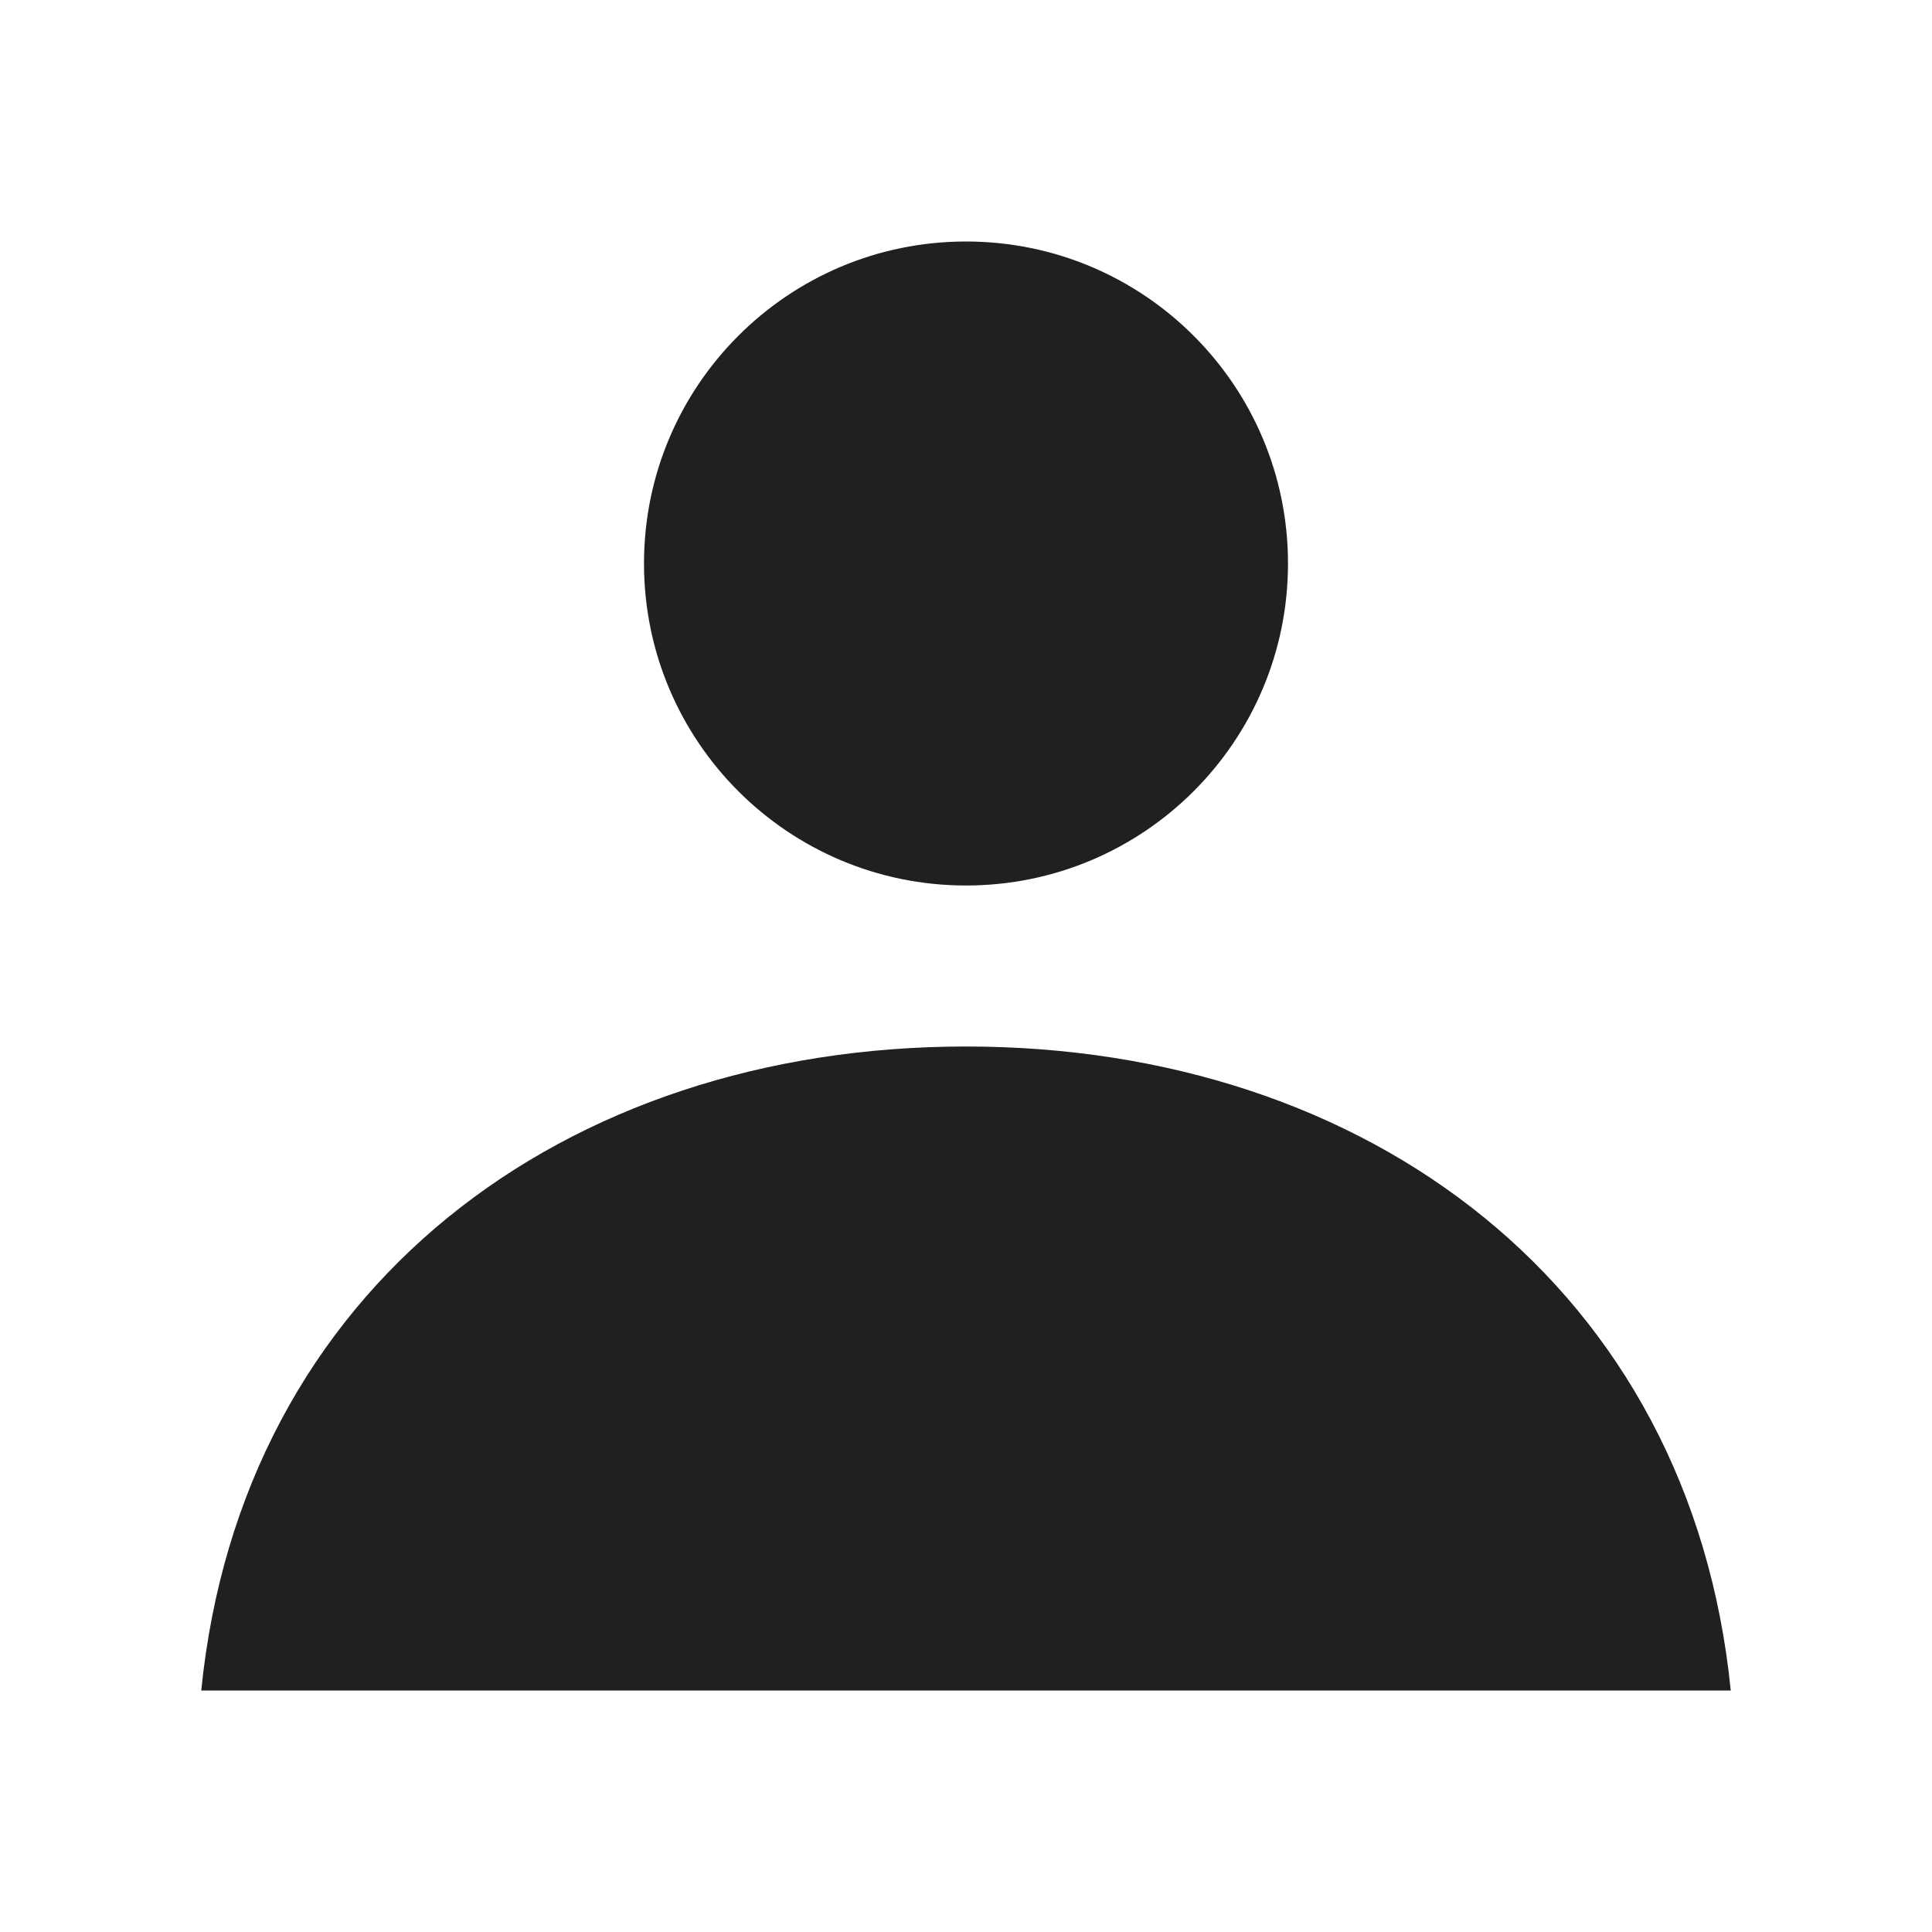
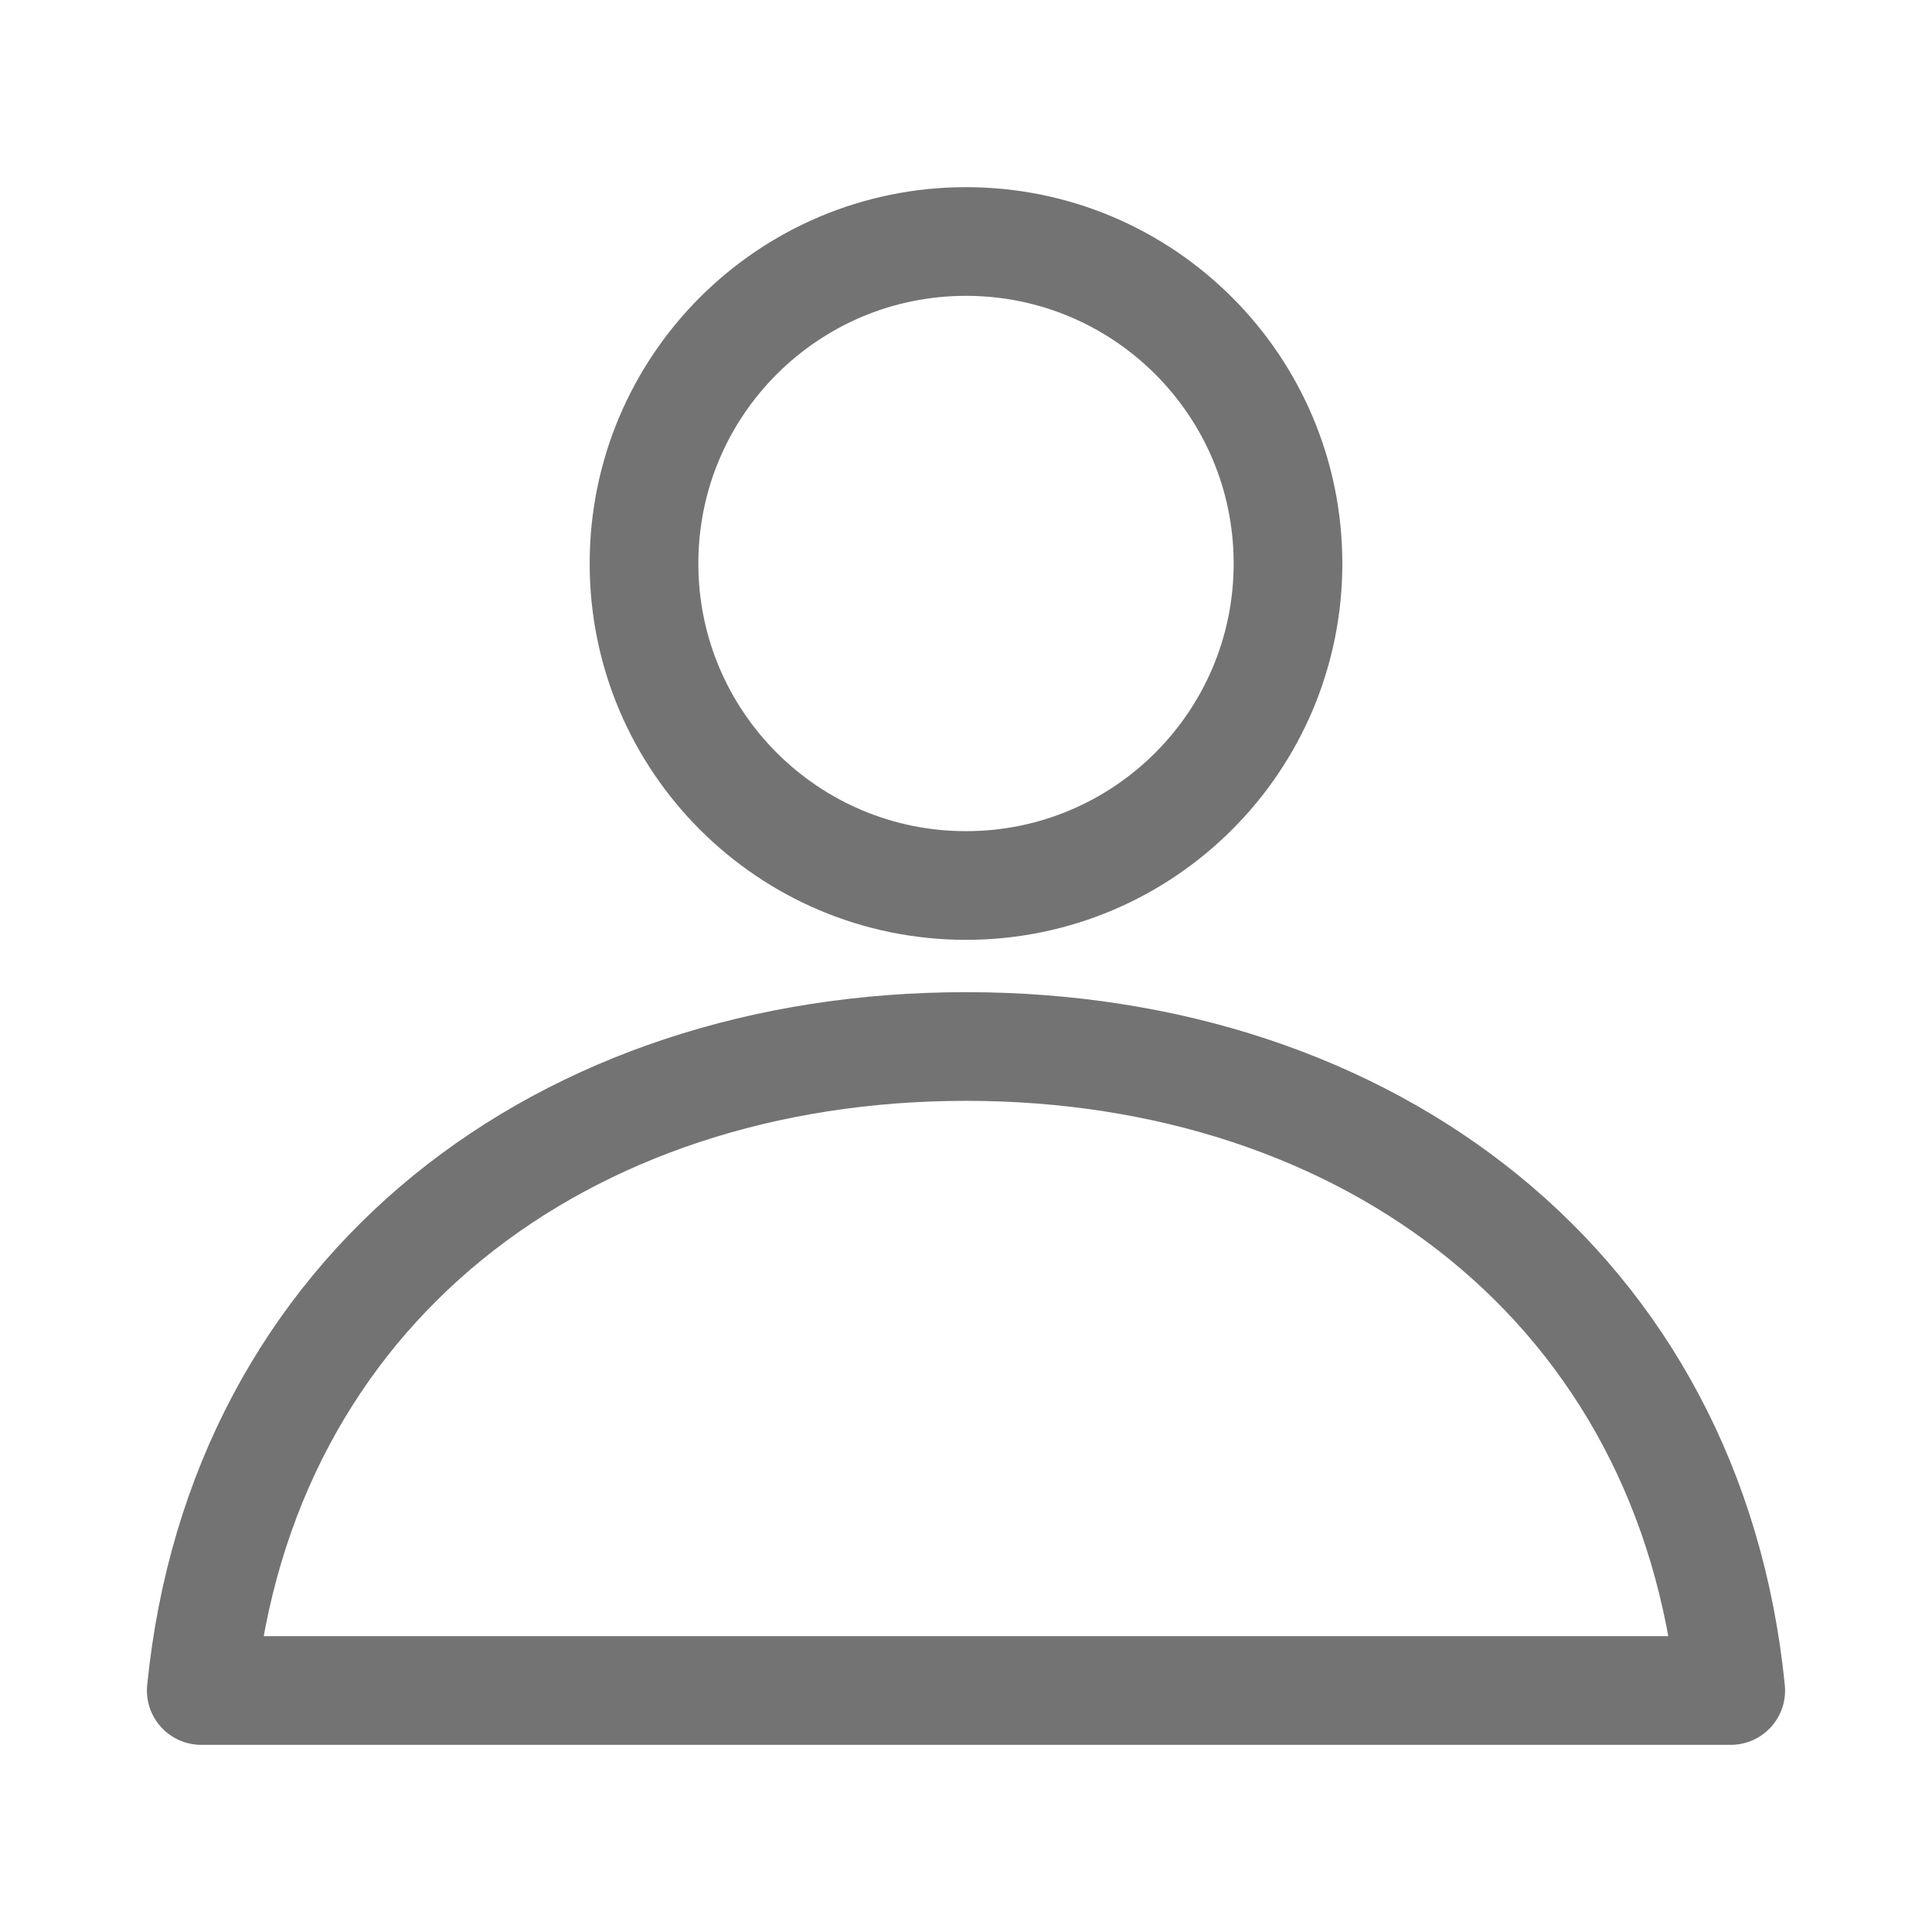
<svg xmlns="http://www.w3.org/2000/svg" viewBox="0 0 24 24" fill="none" stroke="#737373" stroke-width="1.35" stroke-linecap="round" stroke-linejoin="round">
-   <circle cx="12" cy="7" r="4" fill="#202020" stroke="none" />
-   <path d="M2.5 21c.5-5 4.5-8 9.5-8s9 3 9.5 8Z" fill="#202020" stroke="none" />
+   <circle cx="12" cy="7" r="4" />
+   <path d="M2.5 21c.5-5 4.5-8 9.5-8s9 3 9.5 8Z" />
</svg>
